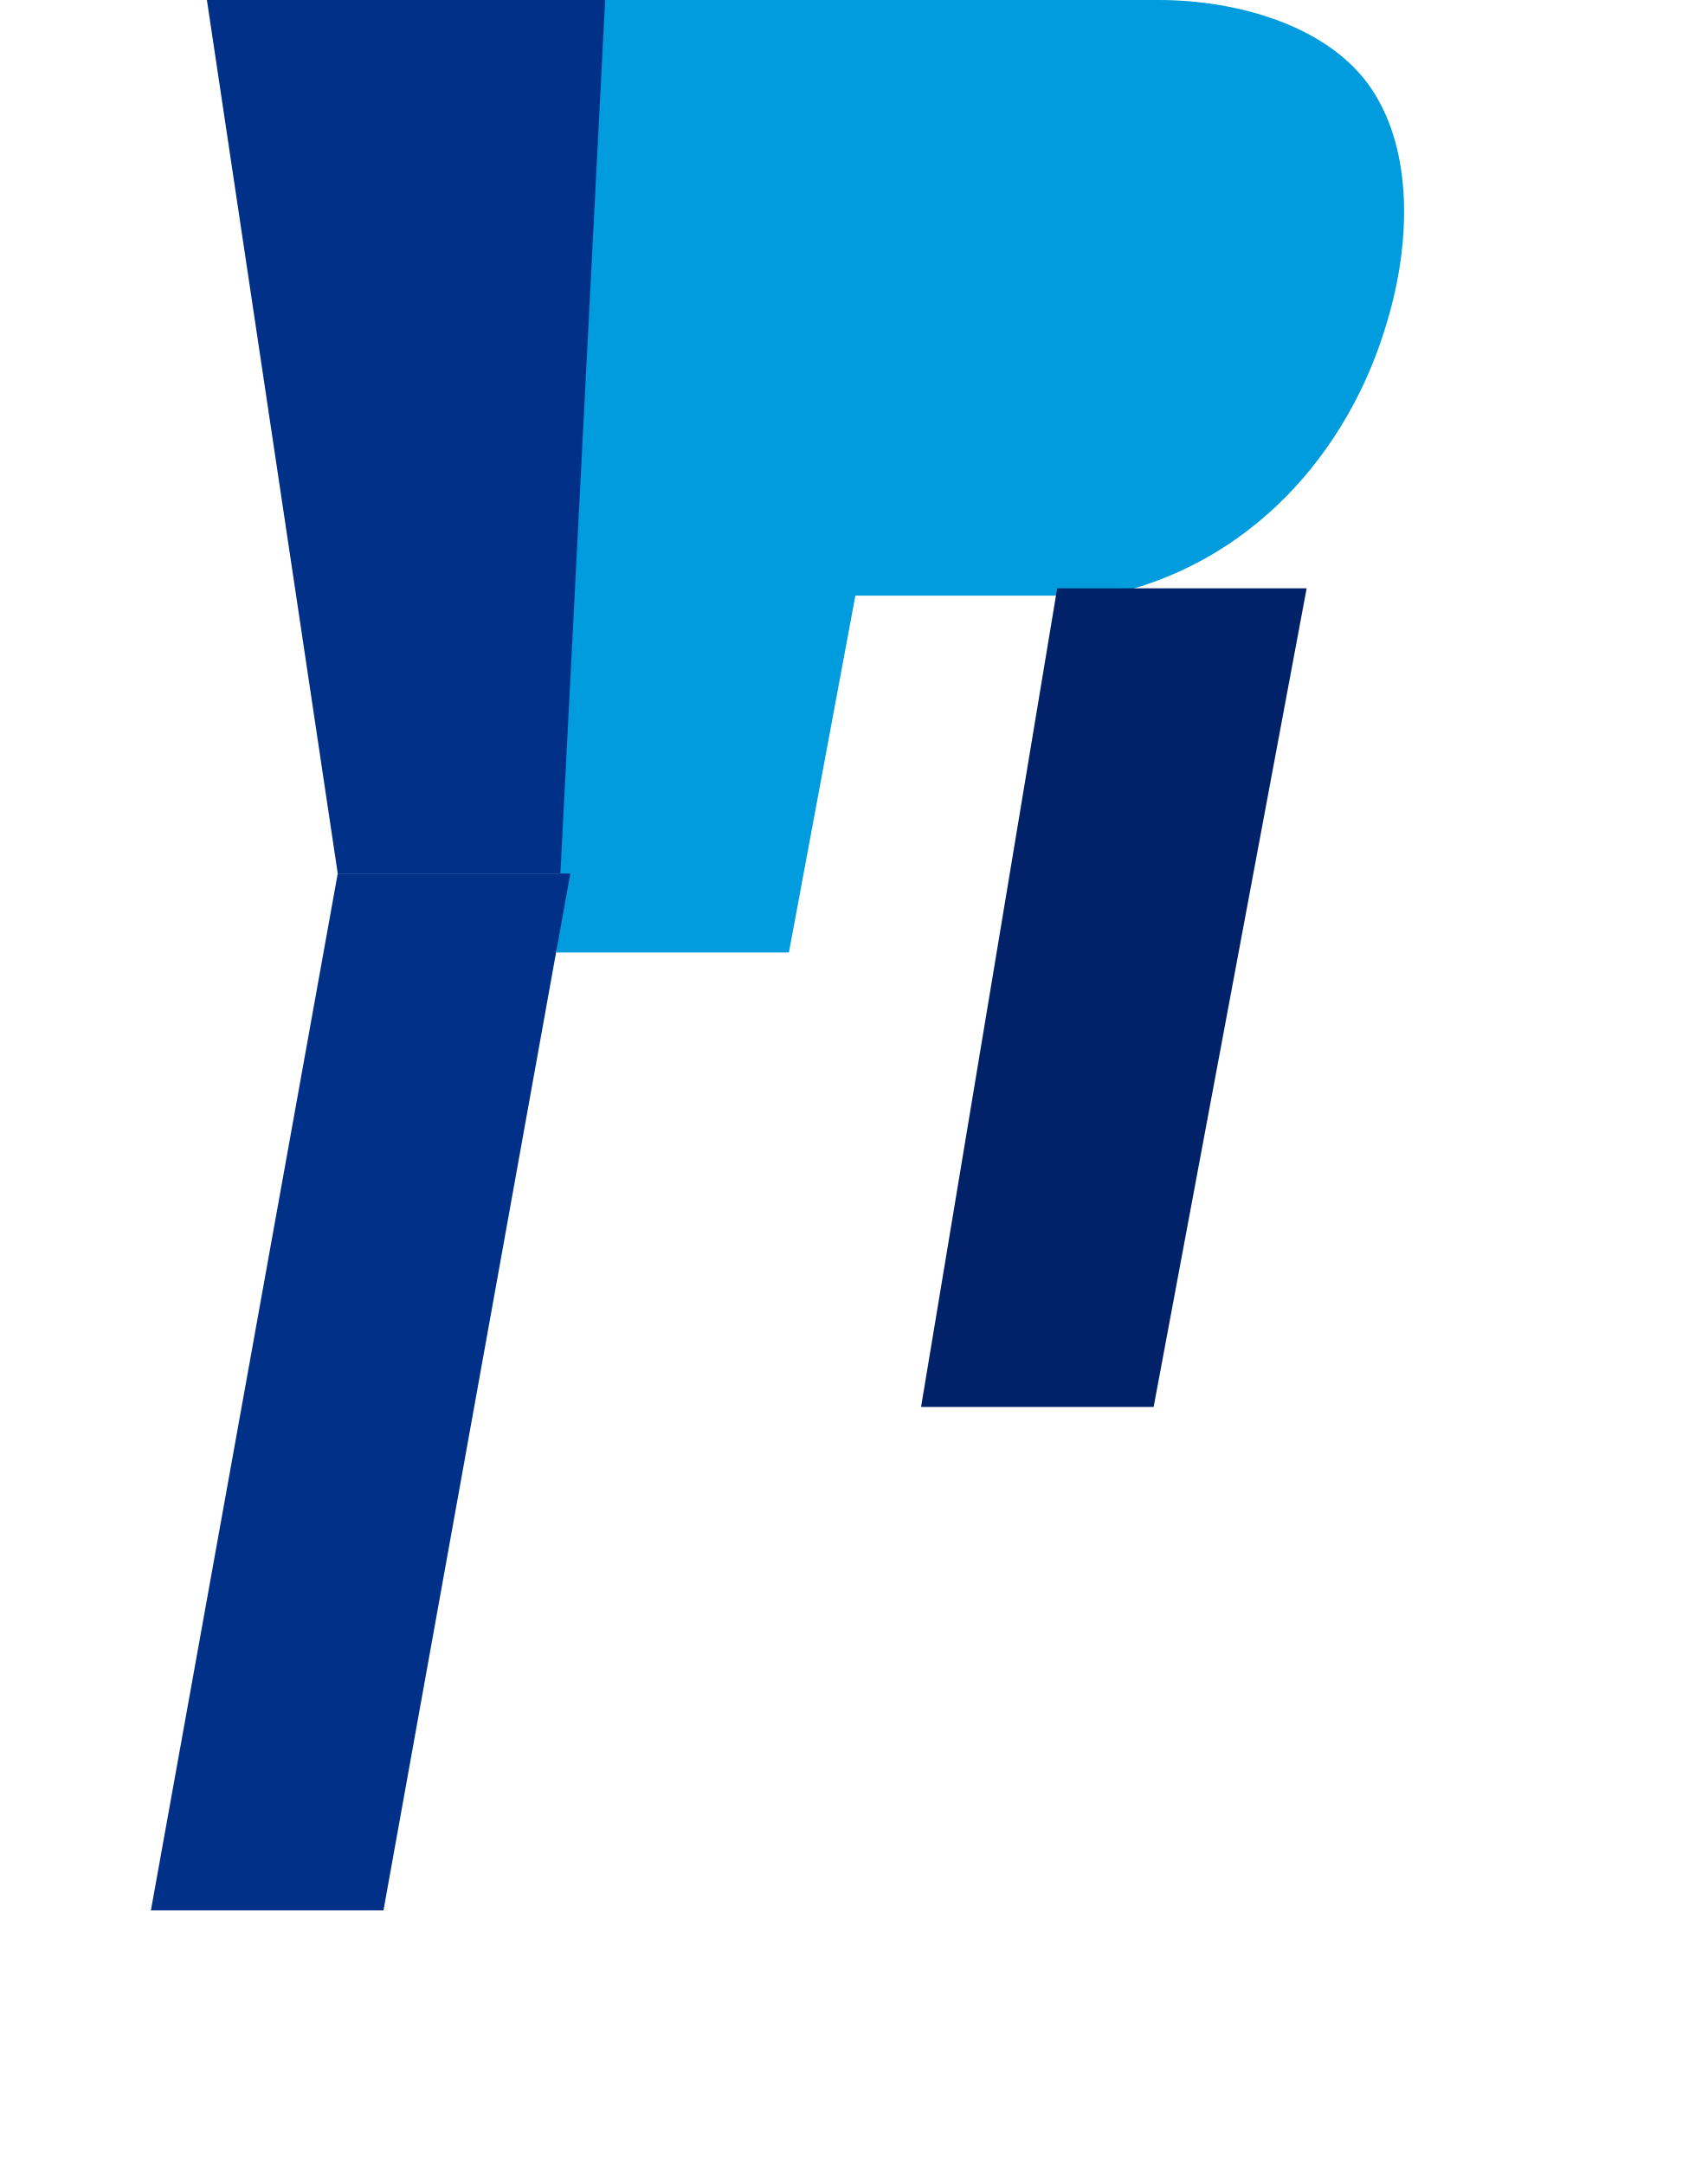
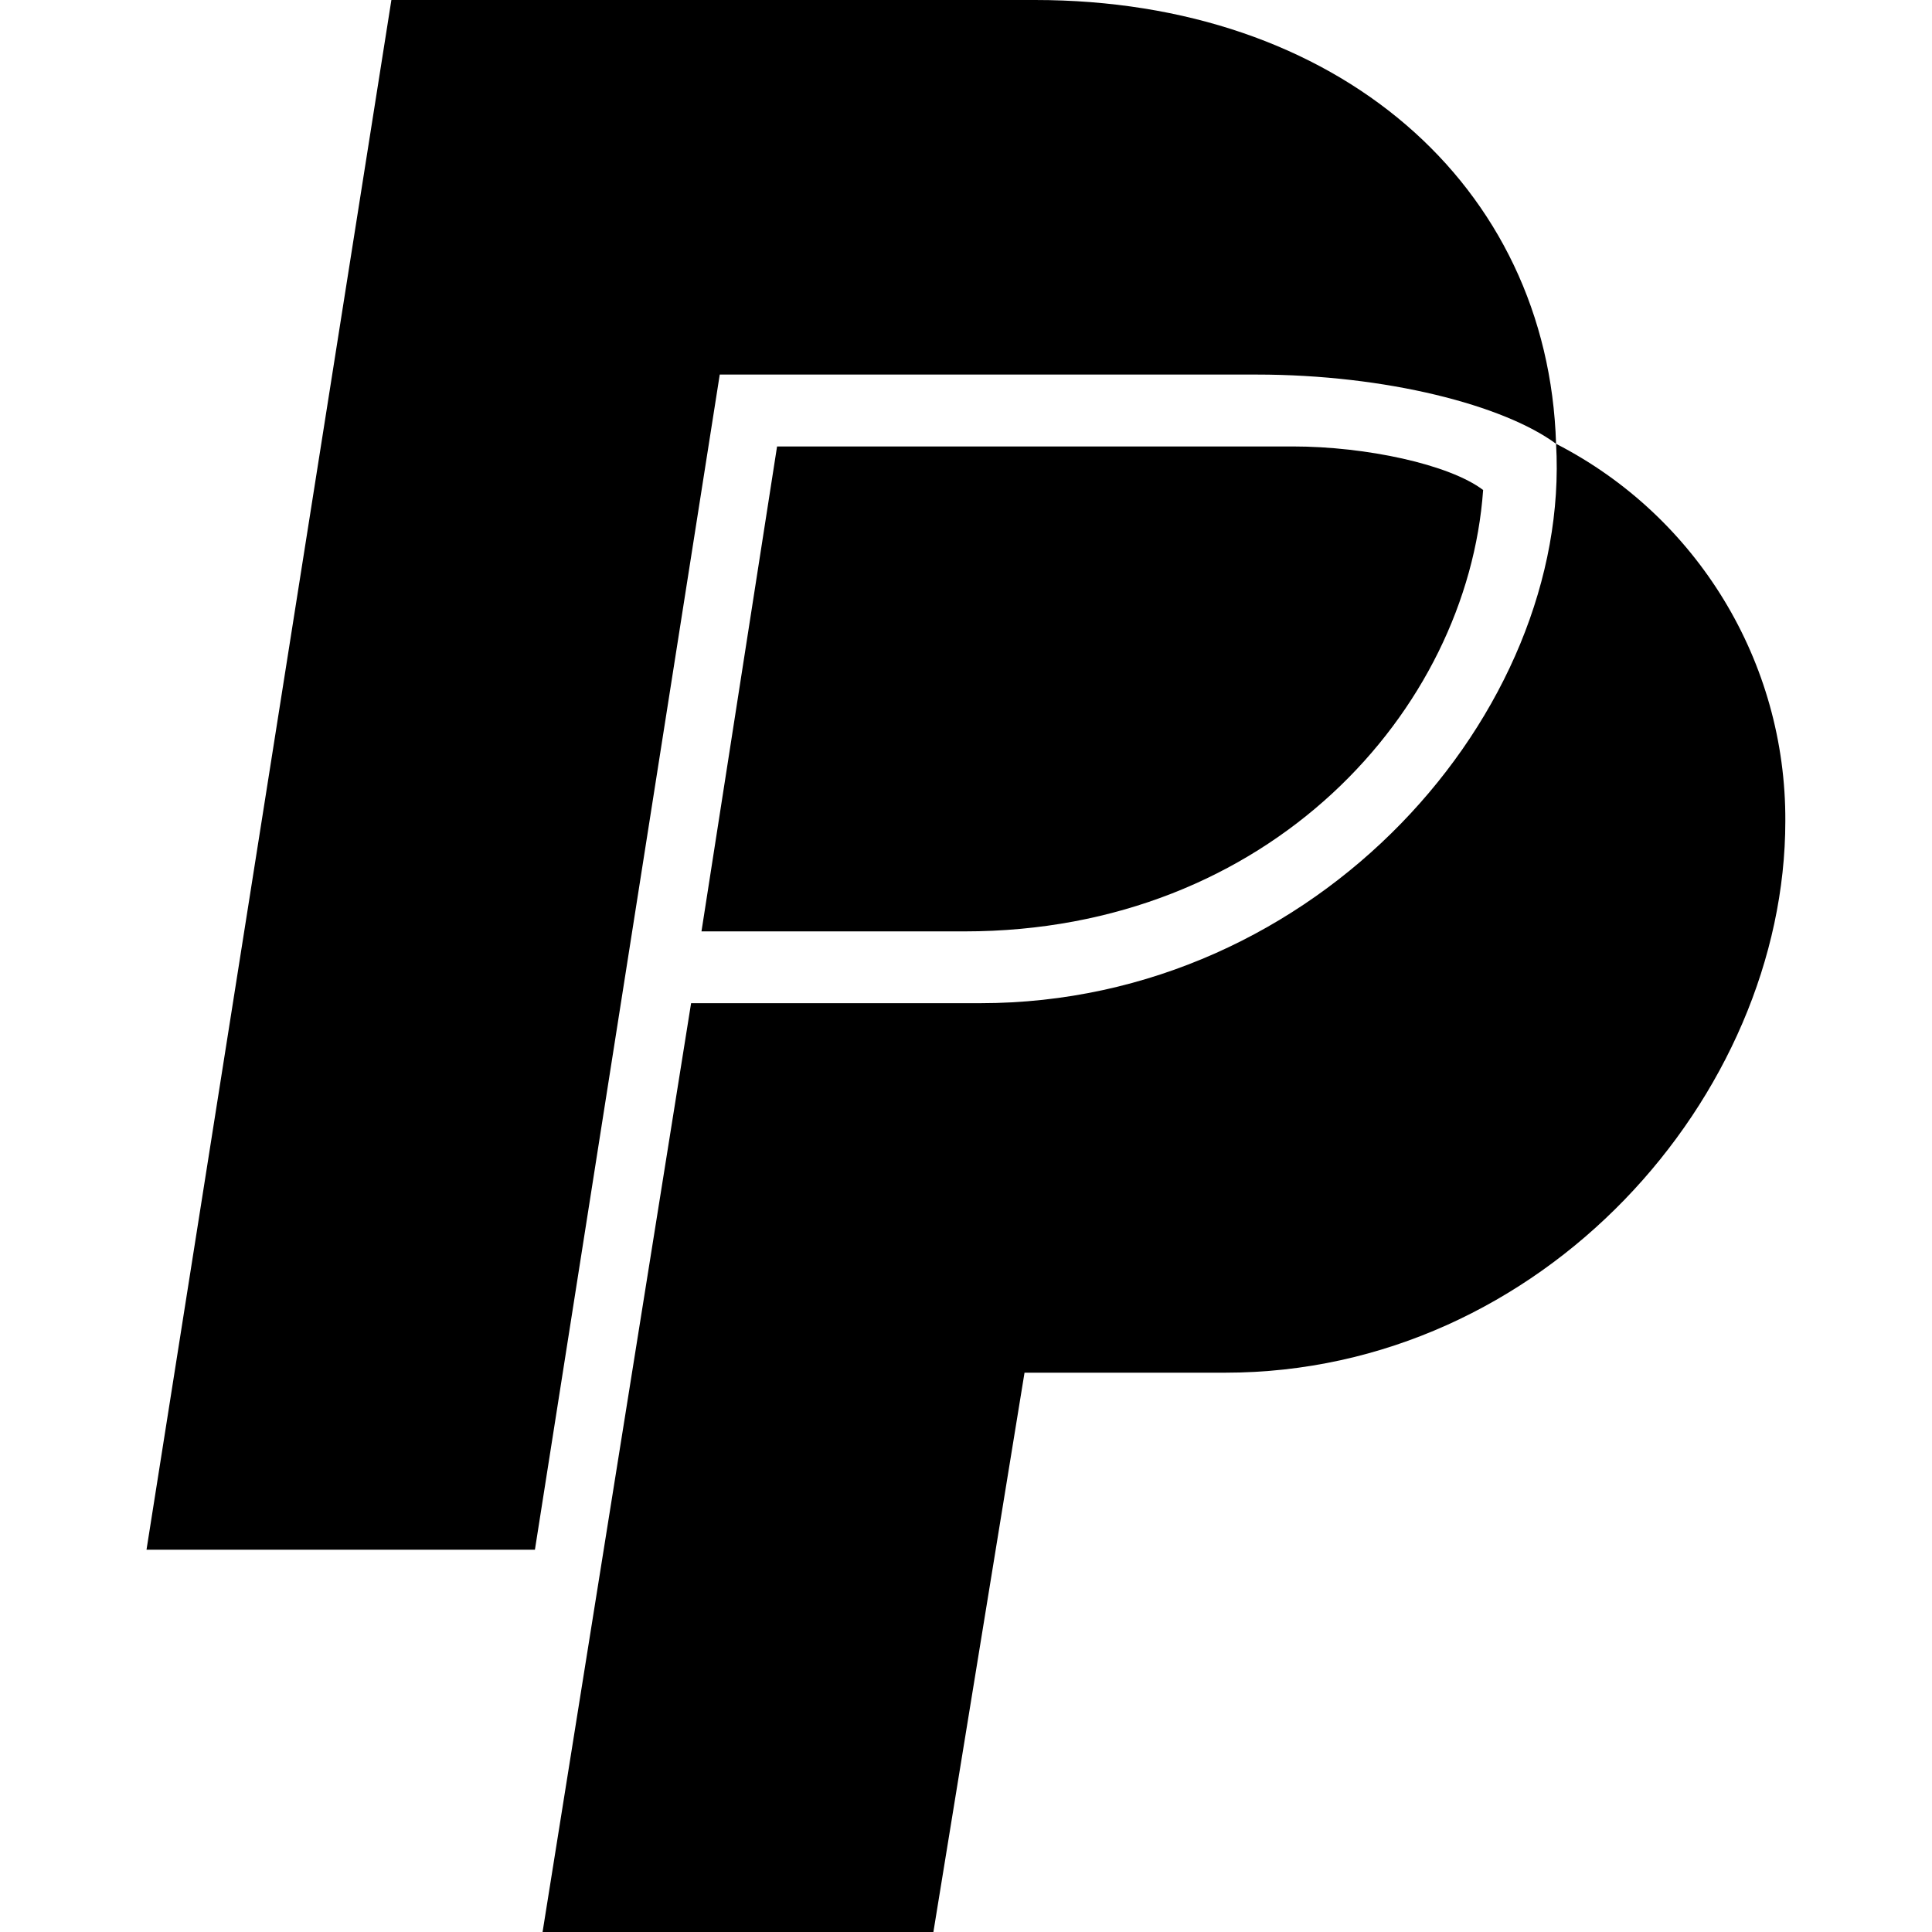
- <svg xmlns="http://www.w3.org/2000/svg" viewBox="0 0 101 128">
-   <path fill="#003087" d="M12.237 0h34.785c9.5 0 15.865 4.756 14.96 14.556-.905 9.8-7.27 15.556-16.77 15.556H37.66L33.73 51.667H19.975L12.237 0z" />
-   <path fill="#009CDE" d="M35.79 0h32.738c4.747 0 10.16 1.578 12.617 5.3 2.456 3.72 2.27 9.12.907 13.688-2.27 7.84-8.18 14.478-16.677 16.244H50.59l-3.932 21.11H32.904L35.79 0z" />
-   <path fill="#012169" d="M62.525 34.8H77.28l-9.05 48.422H54.475L62.525 34.8z" />
-   <path fill="#003087" d="M19.975 51.667H33.73L22.68 113H8.925l11.05-61.333z" />
+ <svg xmlns="http://www.w3.org/2000/svg" viewBox="0 0 24 24" fill="currentColor">
+   <path d="M15.607 4.653H8.941L6.645 19.251H1.82L4.862 0h7.995c3.754 0 6.375 2.294 6.473 5.513-.648-.478-2.105-.86-3.722-.86m6.57 5.546c0 3.41-3.01 6.853-6.958 6.853h-2.493L11.595 24H6.74l1.845-11.538h3.592c4.208 0 7.346-3.634 7.153-6.949a5.24 5.24 0 0 1 2.848 4.686M9.653 5.546h6.408c.907 0 1.942.222 2.363.541-.195 2.741-2.655 5.483-6.441 5.483H8.714Z" />
</svg>
